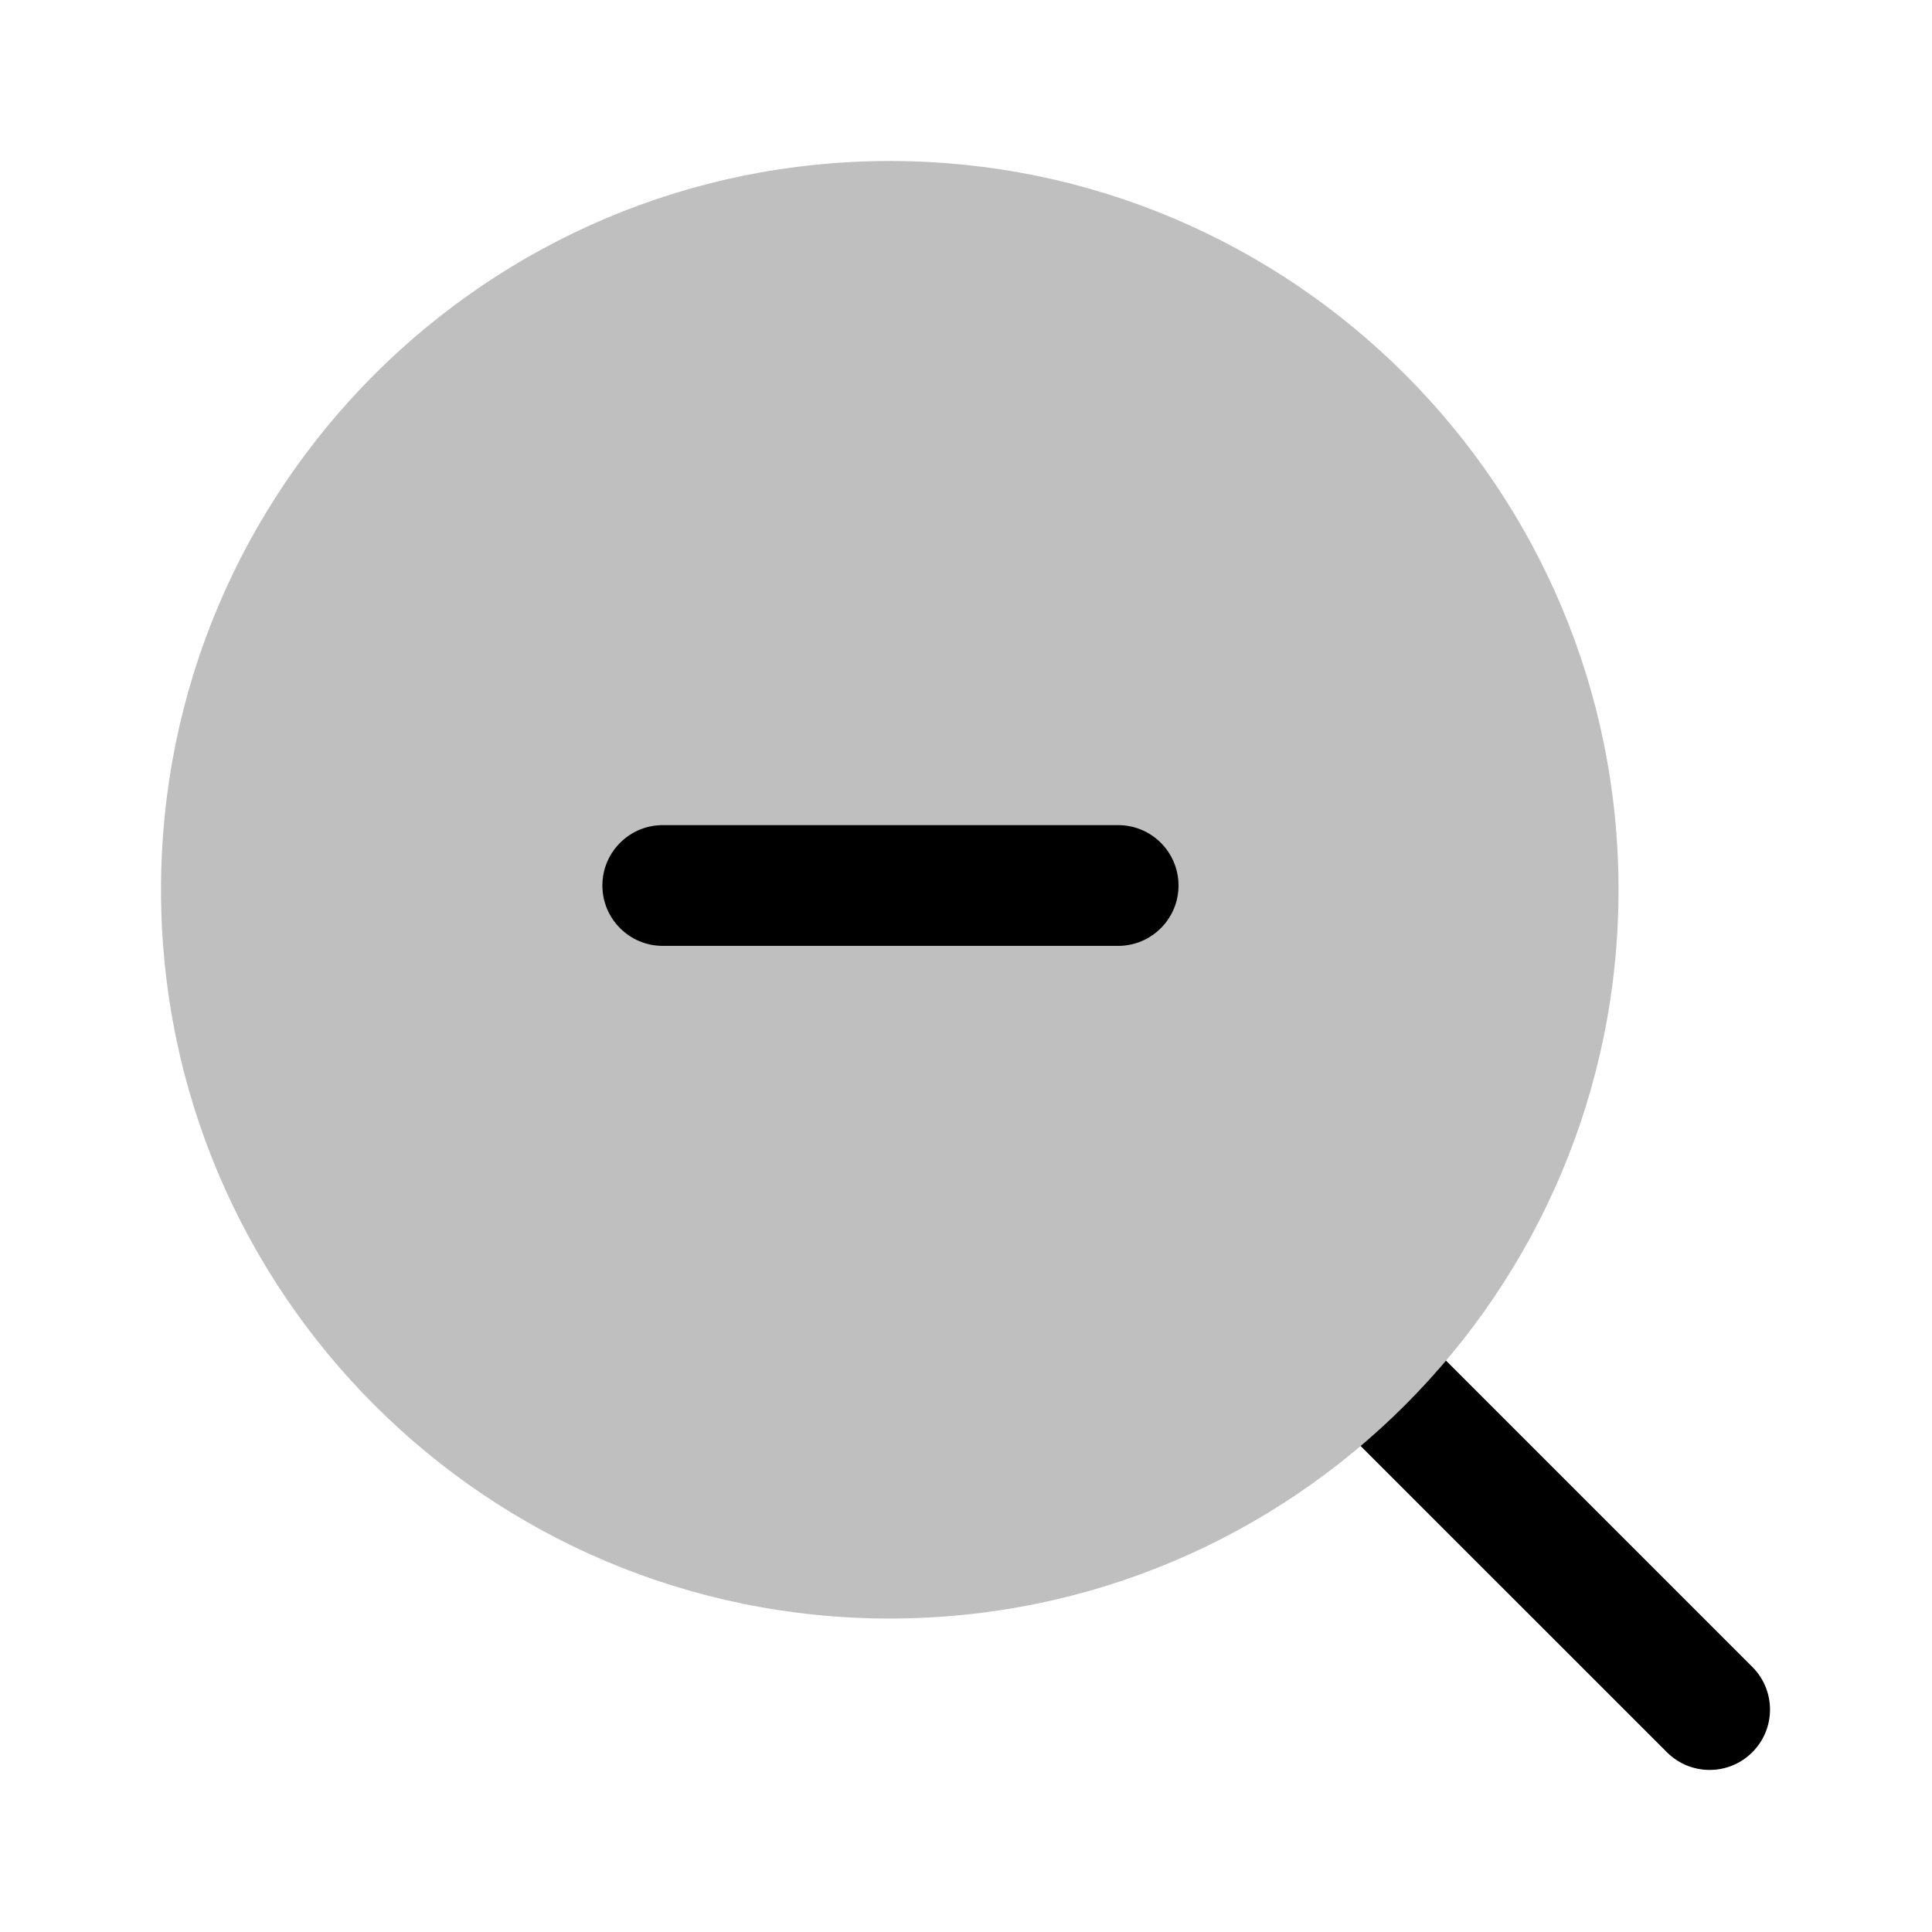
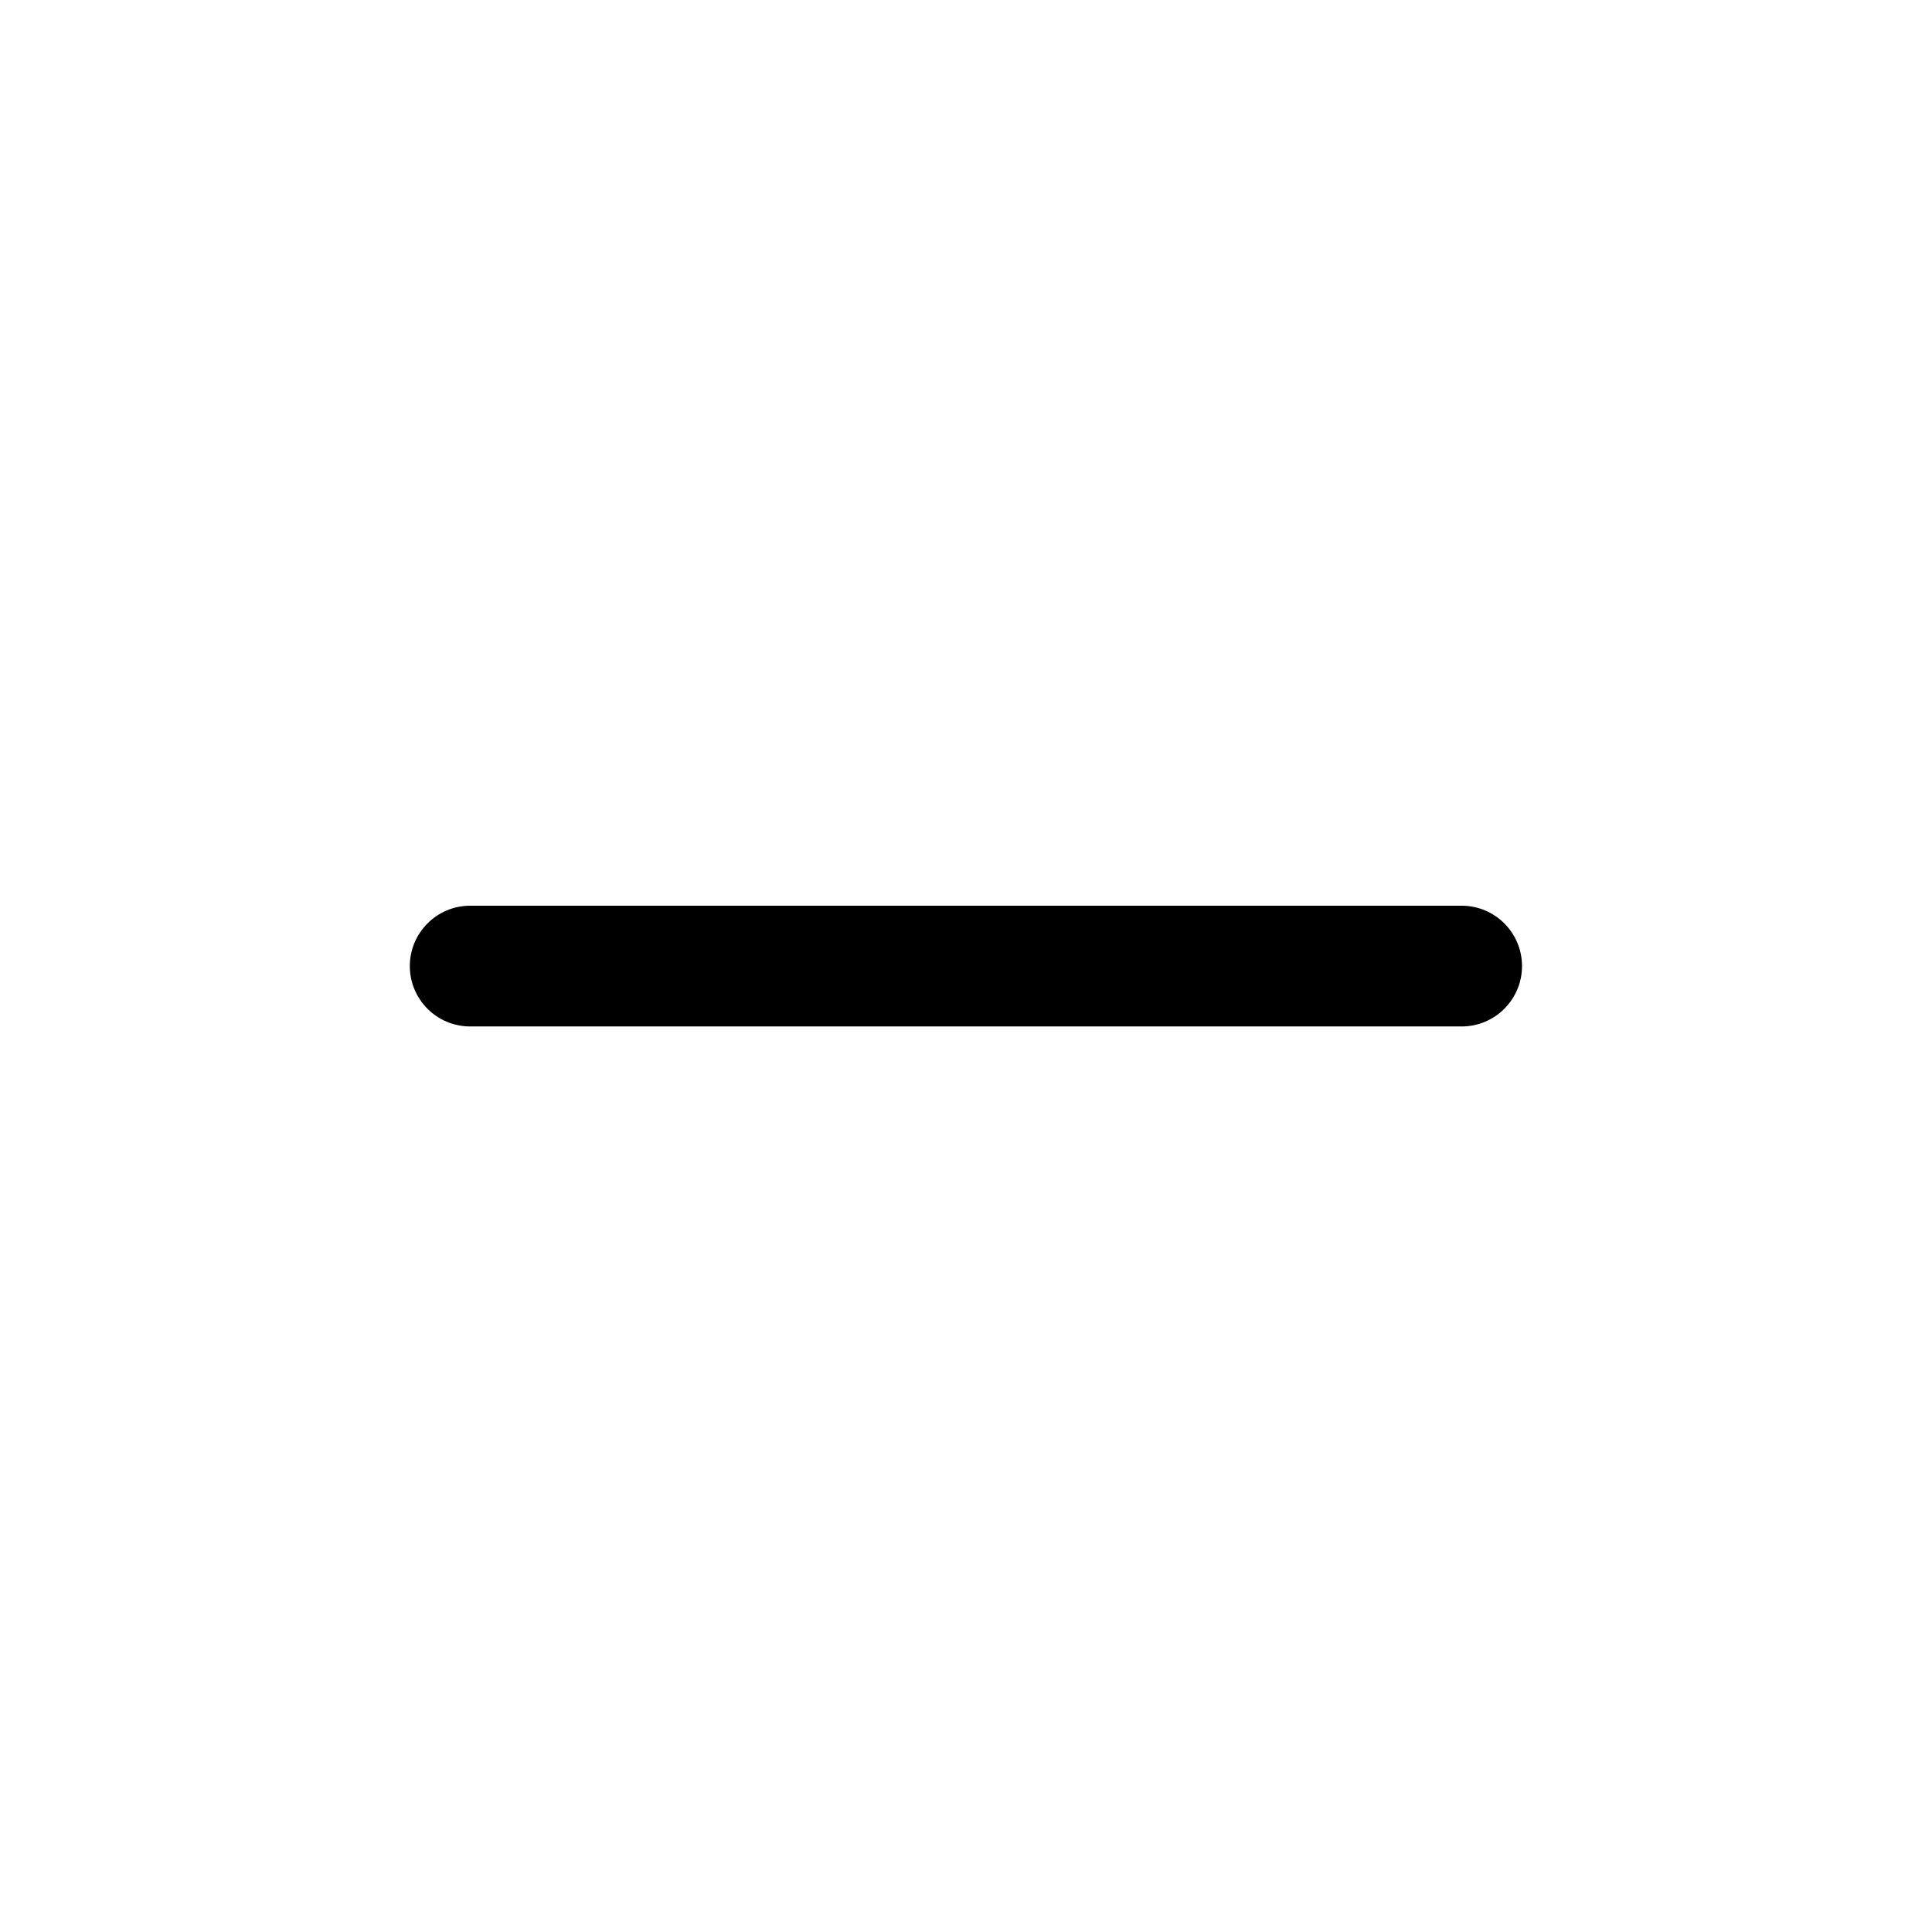
<svg xmlns="http://www.w3.org/2000/svg" width="800px" height="800px" viewBox="0 0 24 24" fill="none">
-   <g id="style=bulk">
-     <g id="zoom out">
-       <path id="vector (Stroke)" fill-rule="evenodd" clip-rule="evenodd" d="M16.746 16.746C17.039 16.453 17.514 16.453 17.807 16.746L21.768 20.707C22.061 21 22.061 21.474 21.768 21.767C21.475 22.06 21 22.06 20.707 21.767L16.746 17.807C16.453 17.514 16.453 17.039 16.746 16.746Z" fill="#000000" />
-       <path id="vector (Stroke)_2" fill-rule="evenodd" clip-rule="evenodd" d="M11.053 20.106C16.053 20.106 20.106 16.053 20.106 11.053C20.106 6.053 16.053 2 11.053 2C6.053 2 2 6.053 2 11.053C2 16.053 6.053 20.106 11.053 20.106Z" fill="#BFBFBF" />
-       <path id="vector (Stroke)_3" fill-rule="evenodd" clip-rule="evenodd" d="M14.64 11C14.64 11.414 14.304 11.75 13.89 11.75L8.233 11.75C7.819 11.75 7.483 11.414 7.483 11C7.483 10.586 7.819 10.25 8.233 10.25L13.89 10.25C14.304 10.25 14.64 10.586 14.64 11Z" fill="#000000" />
+   <g id="style=doutone">
+     <g id="minus">
+       <path id="vector (Stroke)" fill-rule="evenodd" clip-rule="evenodd" d="M18.907 12.001C18.907 12.415 18.571 12.751 18.157 12.751L5.841 12.751C5.426 12.751 5.091 12.415 5.091 12.001C5.091 11.587 5.427 11.251 5.841 11.251L18.157 11.251C18.571 11.251 18.907 11.587 18.907 12.001Z" fill="#000000" />
    </g>
  </g>
</svg>
